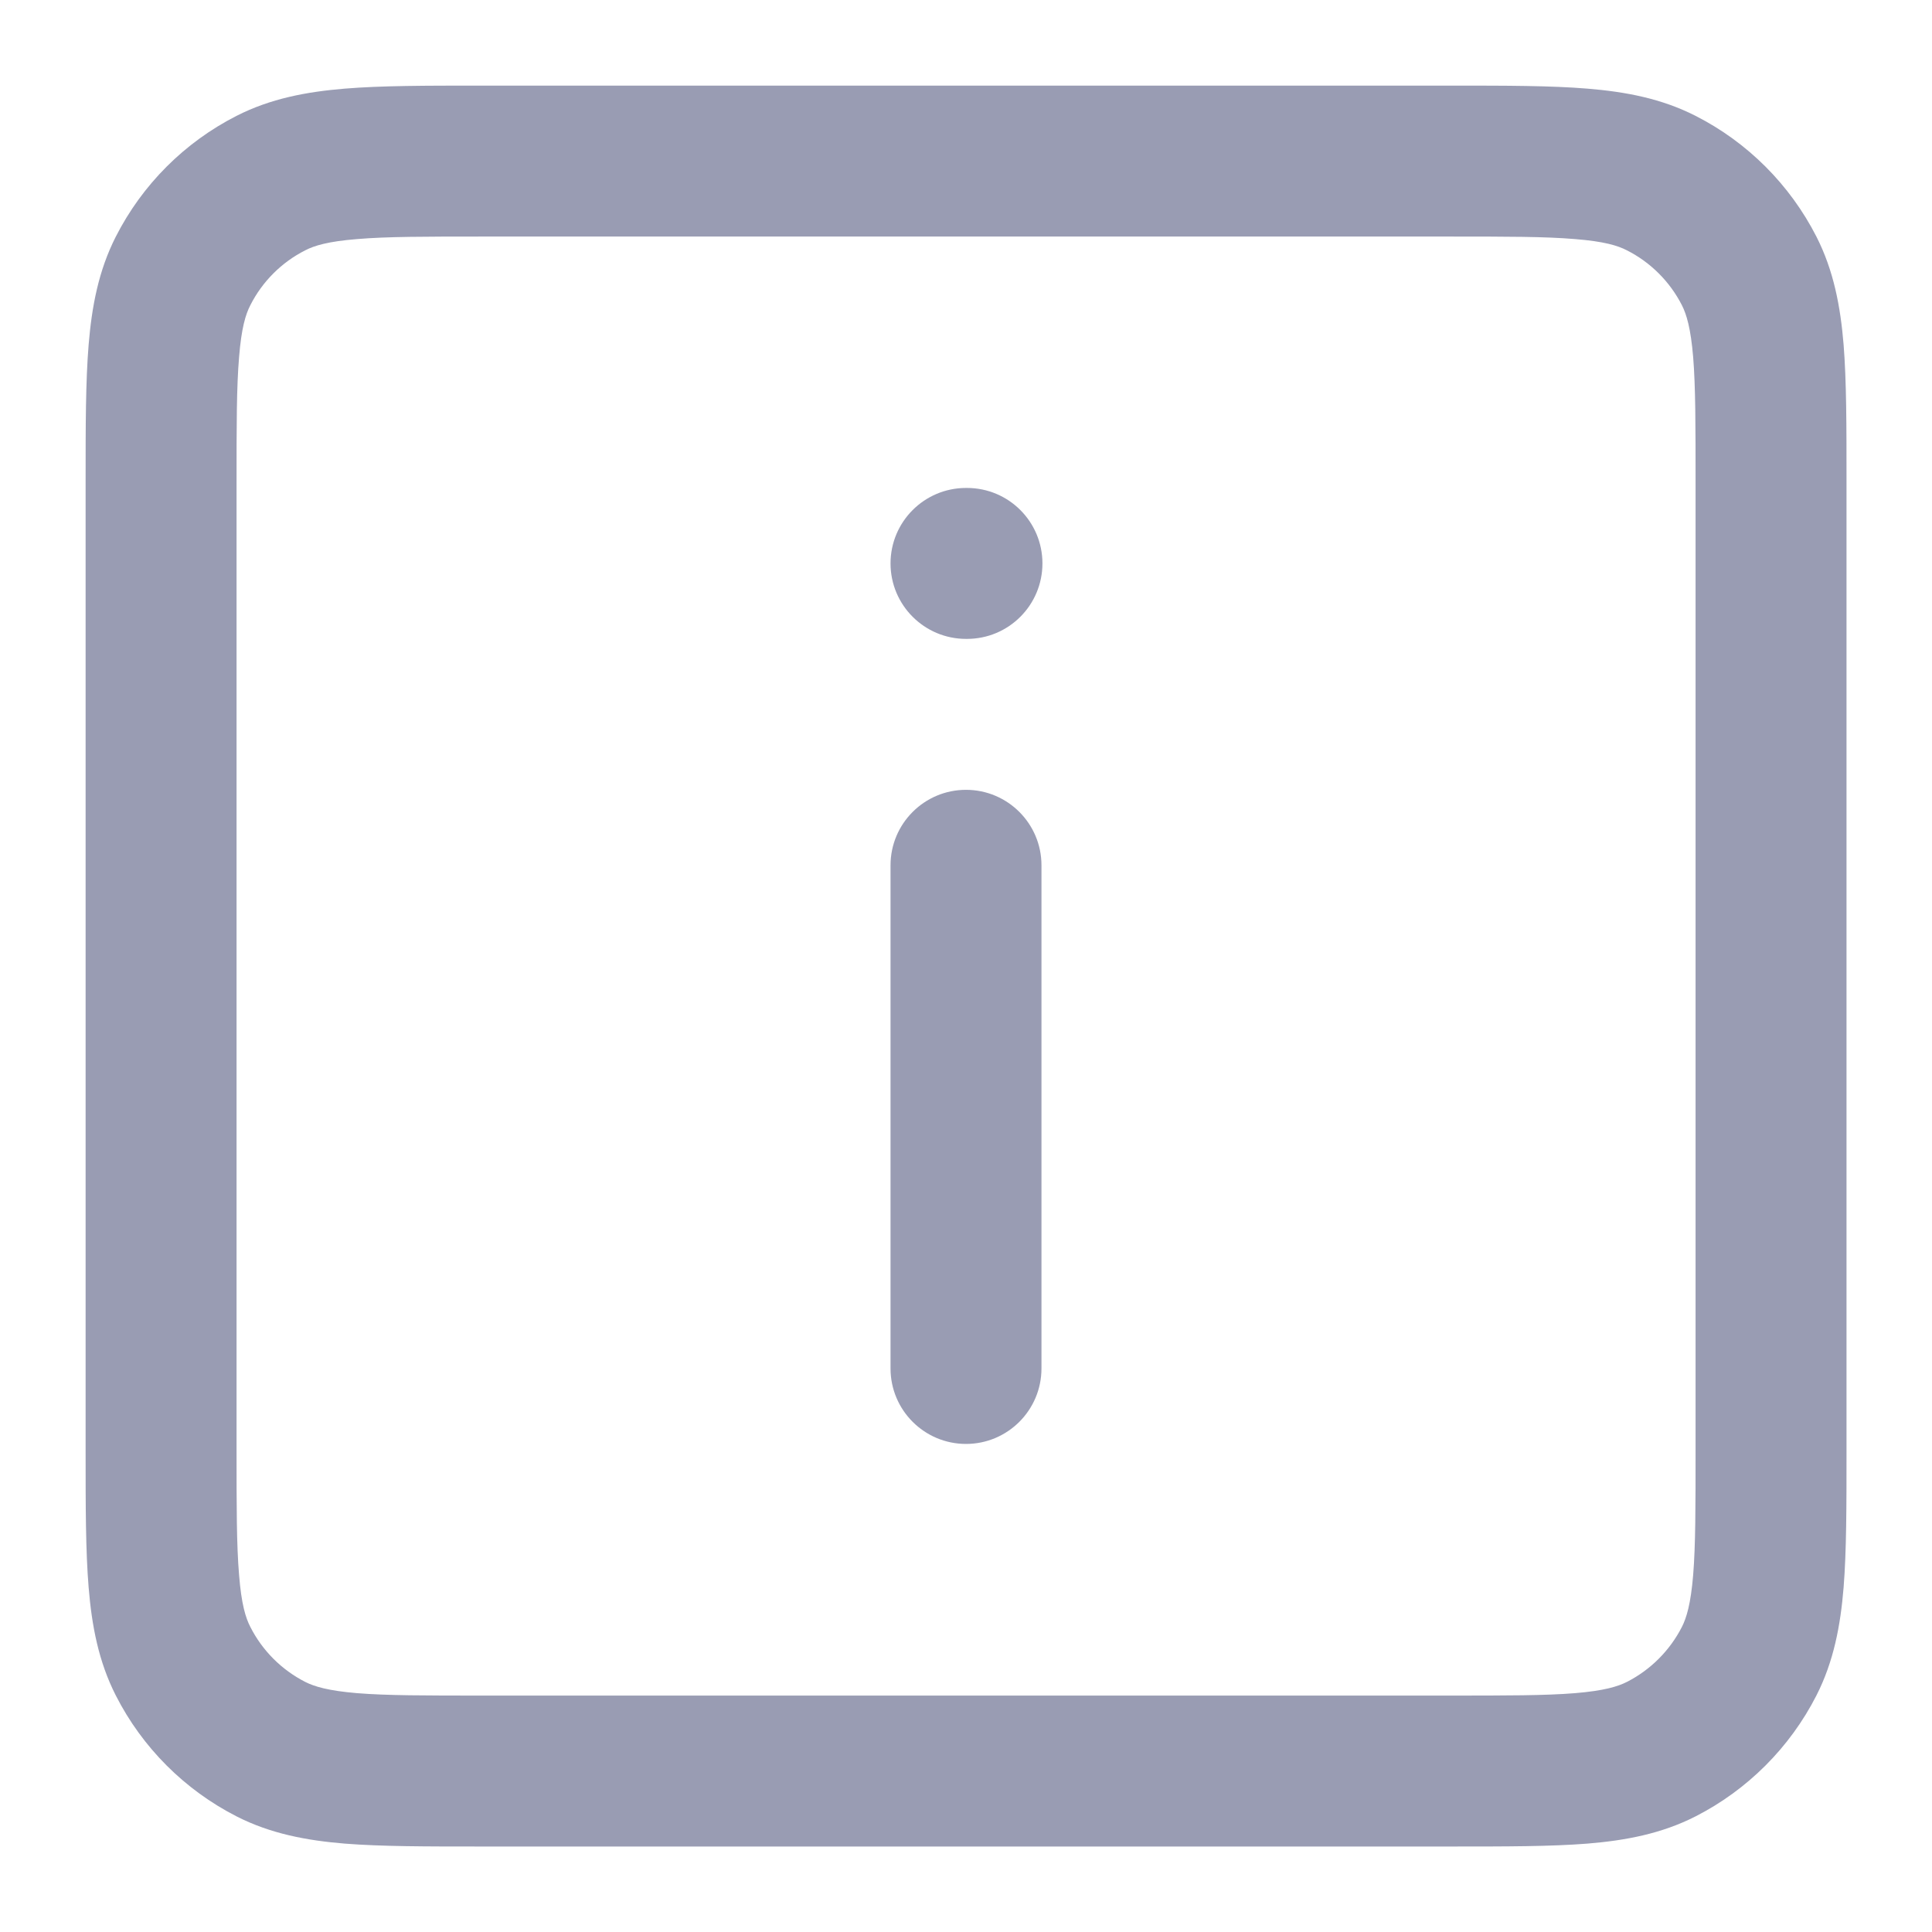
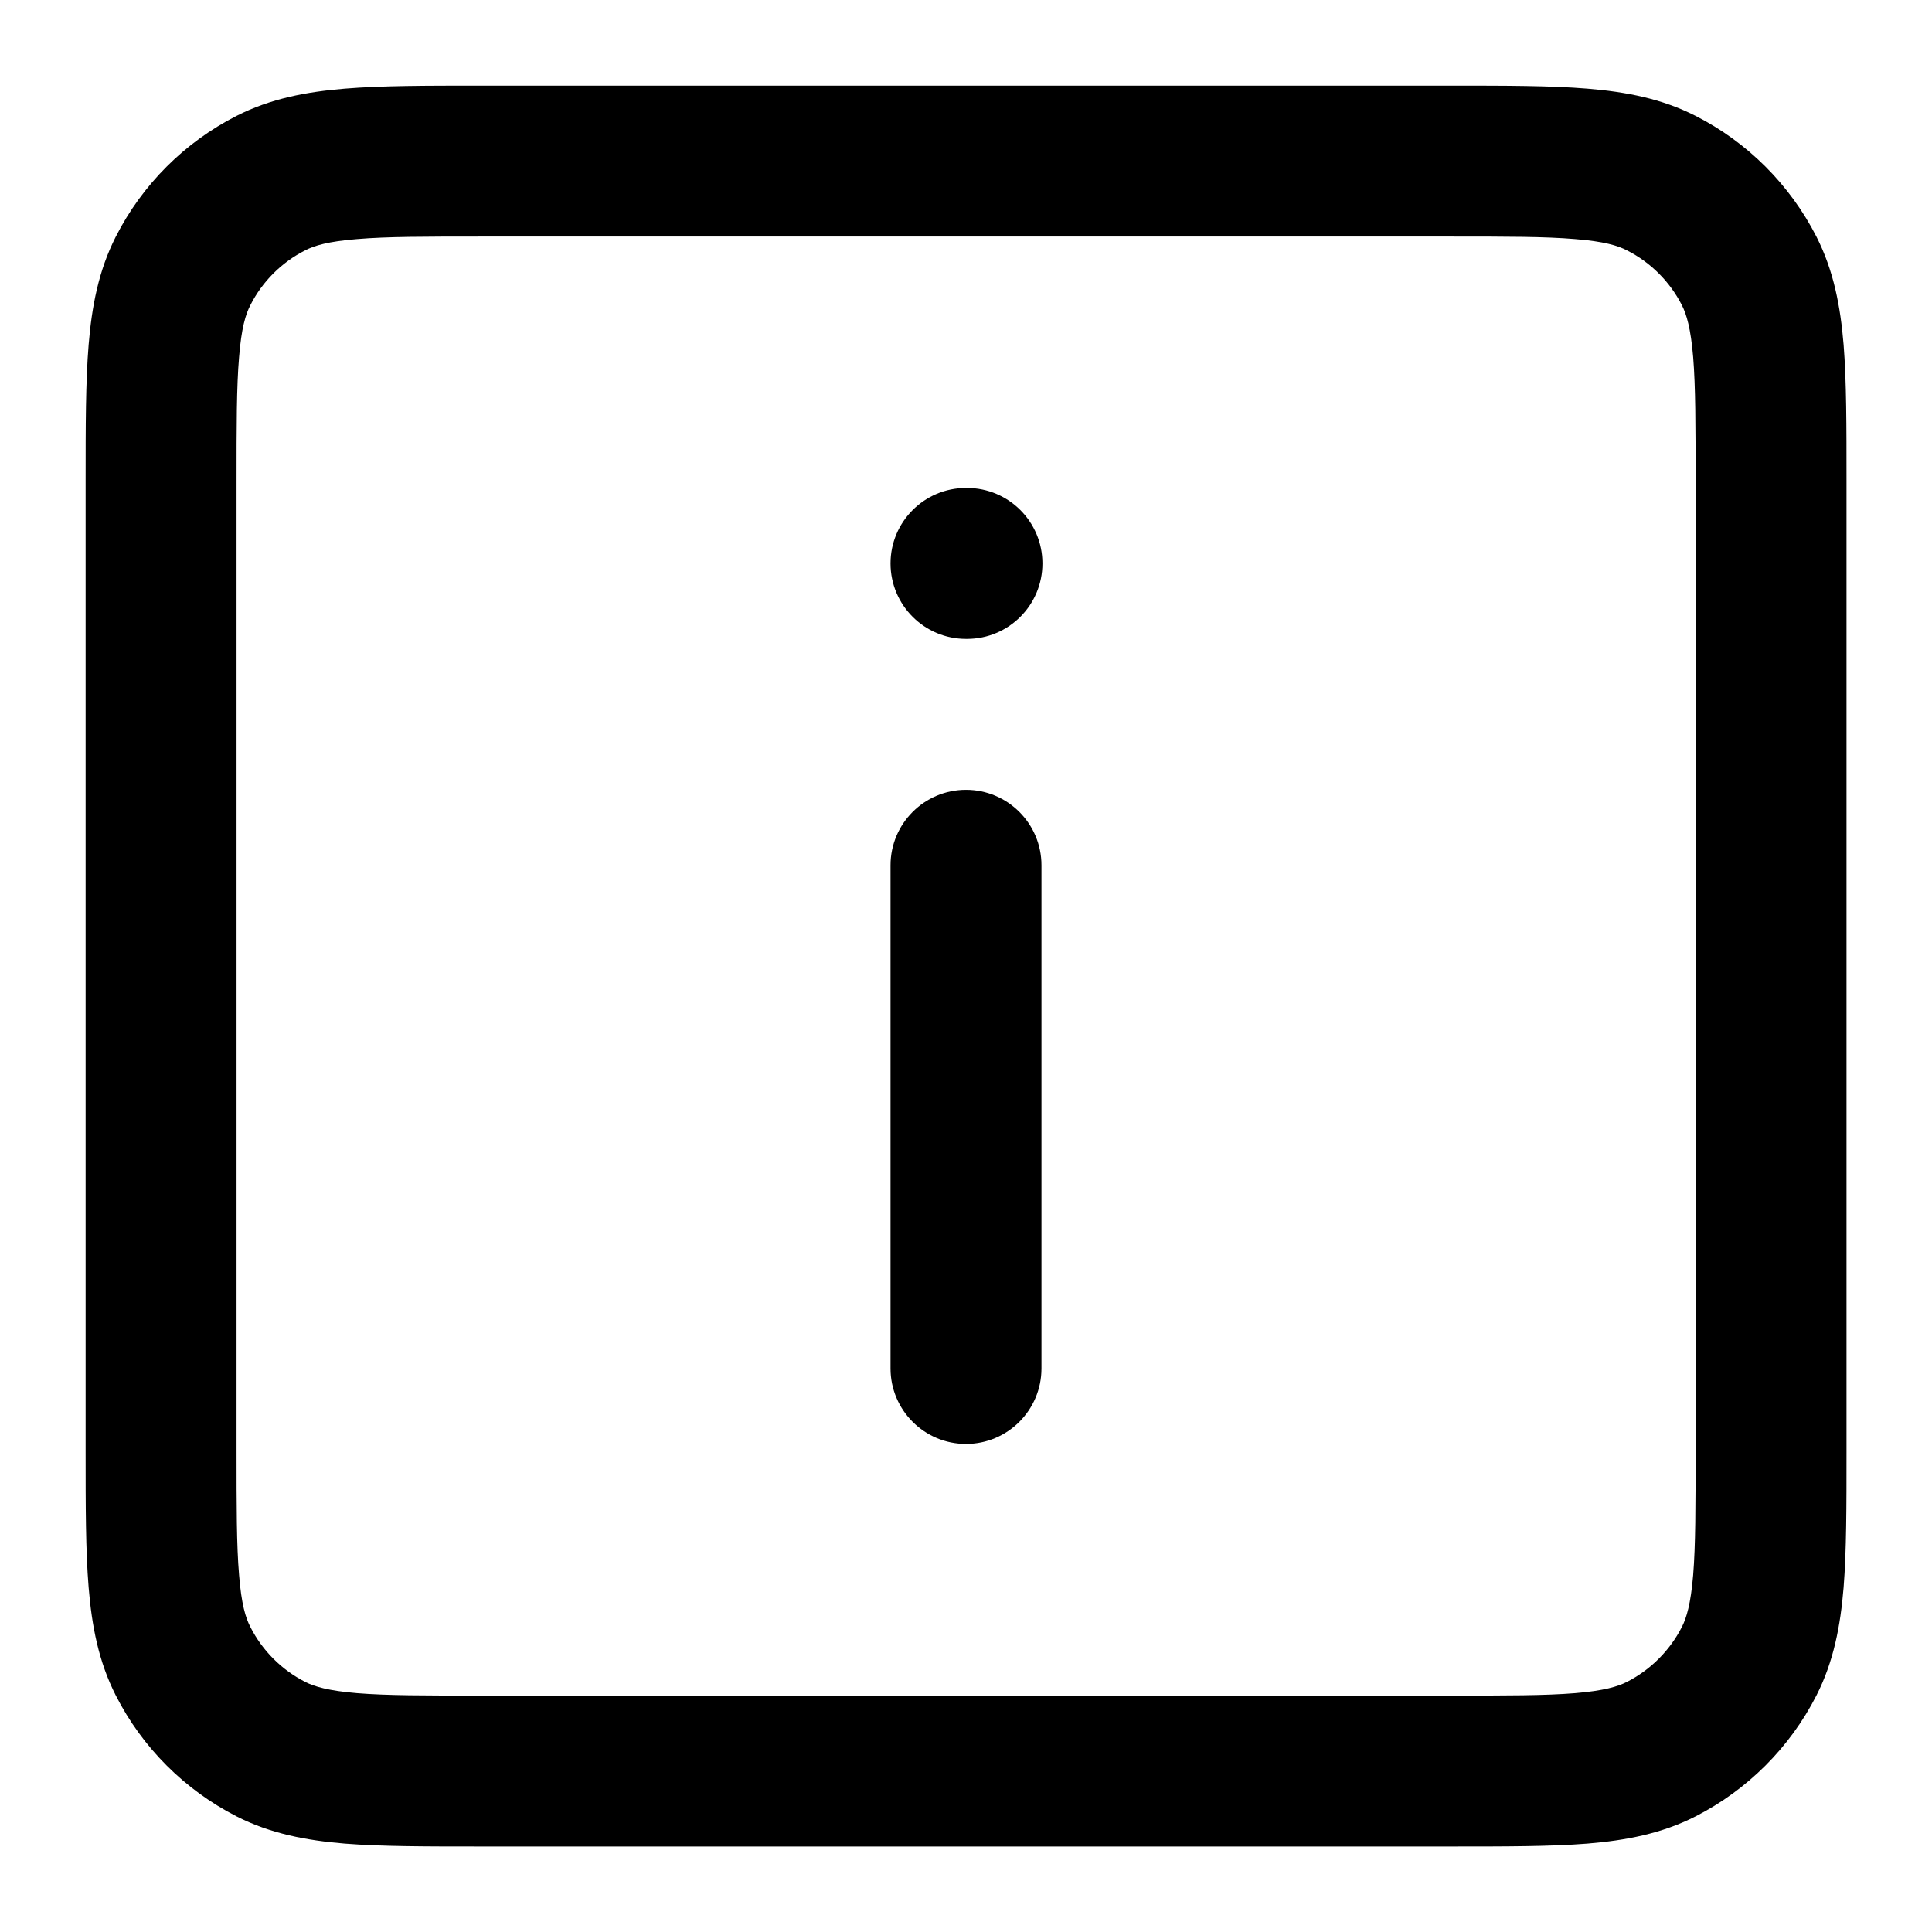
<svg xmlns="http://www.w3.org/2000/svg" width="16" height="16" viewBox="0 0 16 16" fill="none">
-   <path fill-rule="evenodd" clip-rule="evenodd" d="M7.375 4.666C7.375 4.321 7.655 4.041 8 4.041H8.008C8.354 4.041 8.633 4.321 8.633 4.666C8.633 5.011 8.354 5.291 8.008 5.291H8C7.655 5.291 7.375 5.011 7.375 4.666ZM8 6.541C8.345 6.541 8.625 6.821 8.625 7.166V11.333C8.625 11.678 8.345 11.958 8 11.958C7.655 11.958 7.375 11.678 7.375 11.333V7.166C7.375 6.821 7.655 6.541 8 6.541Z" fill="#999CB3" />
-   <path d="M3.975 0.709H12.026C12.471 0.709 12.843 0.709 13.146 0.734C13.463 0.76 13.76 0.816 14.041 0.959C14.472 1.178 14.823 1.529 15.043 1.96C15.186 2.241 15.242 2.539 15.268 2.855C15.292 3.159 15.292 3.53 15.292 3.975V12.026C15.292 12.471 15.292 12.843 15.268 13.146C15.242 13.463 15.186 13.76 15.043 14.041C14.823 14.472 14.472 14.823 14.041 15.043C13.76 15.186 13.463 15.242 13.146 15.268C12.843 15.292 12.471 15.292 12.026 15.292H3.975C3.53 15.292 3.159 15.292 2.855 15.268C2.539 15.242 2.241 15.186 1.96 15.043C1.529 14.823 1.178 14.472 0.959 14.041C0.816 13.76 0.76 13.463 0.734 13.146C0.709 12.843 0.709 12.471 0.709 12.026V3.975C0.709 3.53 0.709 3.159 0.734 2.855C0.76 2.539 0.816 2.241 0.959 1.96C1.178 1.529 1.529 1.178 1.96 0.959C2.241 0.816 2.539 0.76 2.855 0.734C3.159 0.709 3.53 0.709 3.975 0.709ZM2.957 1.98C2.718 1.999 2.603 2.034 2.528 2.073C2.332 2.172 2.172 2.332 2.073 2.528C2.034 2.603 1.999 2.718 1.98 2.957C1.959 3.203 1.959 3.524 1.959 4.001V12.001C1.959 12.478 1.959 12.798 1.98 13.044C1.999 13.284 2.034 13.398 2.073 13.473C2.172 13.669 2.332 13.829 2.528 13.929C2.603 13.967 2.718 14.002 2.957 14.022C3.203 14.042 3.524 14.042 4.001 14.042H12.001C12.478 14.042 12.798 14.042 13.044 14.022C13.284 14.002 13.398 13.967 13.473 13.929C13.669 13.829 13.829 13.669 13.929 13.473C13.967 13.398 14.002 13.284 14.022 13.044C14.042 12.798 14.042 12.478 14.042 12.001V4.001C14.042 3.524 14.042 3.203 14.022 2.957C14.002 2.718 13.967 2.603 13.929 2.528C13.829 2.332 13.669 2.172 13.473 2.073C13.398 2.034 13.284 1.999 13.044 1.98C12.798 1.959 12.478 1.959 12.001 1.959H4.001C3.524 1.959 3.203 1.959 2.957 1.98Z" fill="#999CB3" />
+   <path fill-rule="evenodd" clip-rule="evenodd" d="M7.375 4.666C7.375 4.321 7.655 4.041 8 4.041H8.008C8.354 4.041 8.633 4.321 8.633 4.666C8.633 5.011 8.354 5.291 8.008 5.291H8C7.655 5.291 7.375 5.011 7.375 4.666ZM8 6.541C8.345 6.541 8.625 6.821 8.625 7.166V11.333C8.625 11.678 8.345 11.958 8 11.958C7.655 11.958 7.375 11.678 7.375 11.333V7.166C7.375 6.821 7.655 6.541 8 6.541Z" fill="currentColor" />
+   <path d="M3.975 0.709H12.026C12.471 0.709 12.843 0.709 13.146 0.734C13.463 0.76 13.76 0.816 14.041 0.959C14.472 1.178 14.823 1.529 15.043 1.96C15.186 2.241 15.242 2.539 15.268 2.855C15.292 3.159 15.292 3.53 15.292 3.975V12.026C15.292 12.471 15.292 12.843 15.268 13.146C15.242 13.463 15.186 13.76 15.043 14.041C14.823 14.472 14.472 14.823 14.041 15.043C13.76 15.186 13.463 15.242 13.146 15.268C12.843 15.292 12.471 15.292 12.026 15.292H3.975C3.53 15.292 3.159 15.292 2.855 15.268C2.539 15.242 2.241 15.186 1.96 15.043C1.529 14.823 1.178 14.472 0.959 14.041C0.816 13.76 0.76 13.463 0.734 13.146C0.709 12.843 0.709 12.471 0.709 12.026V3.975C0.709 3.53 0.709 3.159 0.734 2.855C0.76 2.539 0.816 2.241 0.959 1.96C1.178 1.529 1.529 1.178 1.96 0.959C2.241 0.816 2.539 0.76 2.855 0.734C3.159 0.709 3.53 0.709 3.975 0.709ZM2.957 1.98C2.718 1.999 2.603 2.034 2.528 2.073C2.332 2.172 2.172 2.332 2.073 2.528C2.034 2.603 1.999 2.718 1.98 2.957C1.959 3.203 1.959 3.524 1.959 4.001V12.001C1.959 12.478 1.959 12.798 1.98 13.044C1.999 13.284 2.034 13.398 2.073 13.473C2.172 13.669 2.332 13.829 2.528 13.929C2.603 13.967 2.718 14.002 2.957 14.022C3.203 14.042 3.524 14.042 4.001 14.042H12.001C12.478 14.042 12.798 14.042 13.044 14.022C13.284 14.002 13.398 13.967 13.473 13.929C13.669 13.829 13.829 13.669 13.929 13.473C13.967 13.398 14.002 13.284 14.022 13.044C14.042 12.798 14.042 12.478 14.042 12.001V4.001C14.042 3.524 14.042 3.203 14.022 2.957C14.002 2.718 13.967 2.603 13.929 2.528C13.829 2.332 13.669 2.172 13.473 2.073C13.398 2.034 13.284 1.999 13.044 1.98C12.798 1.959 12.478 1.959 12.001 1.959H4.001C3.524 1.959 3.203 1.959 2.957 1.98Z" fill="currentColor" />
</svg>
